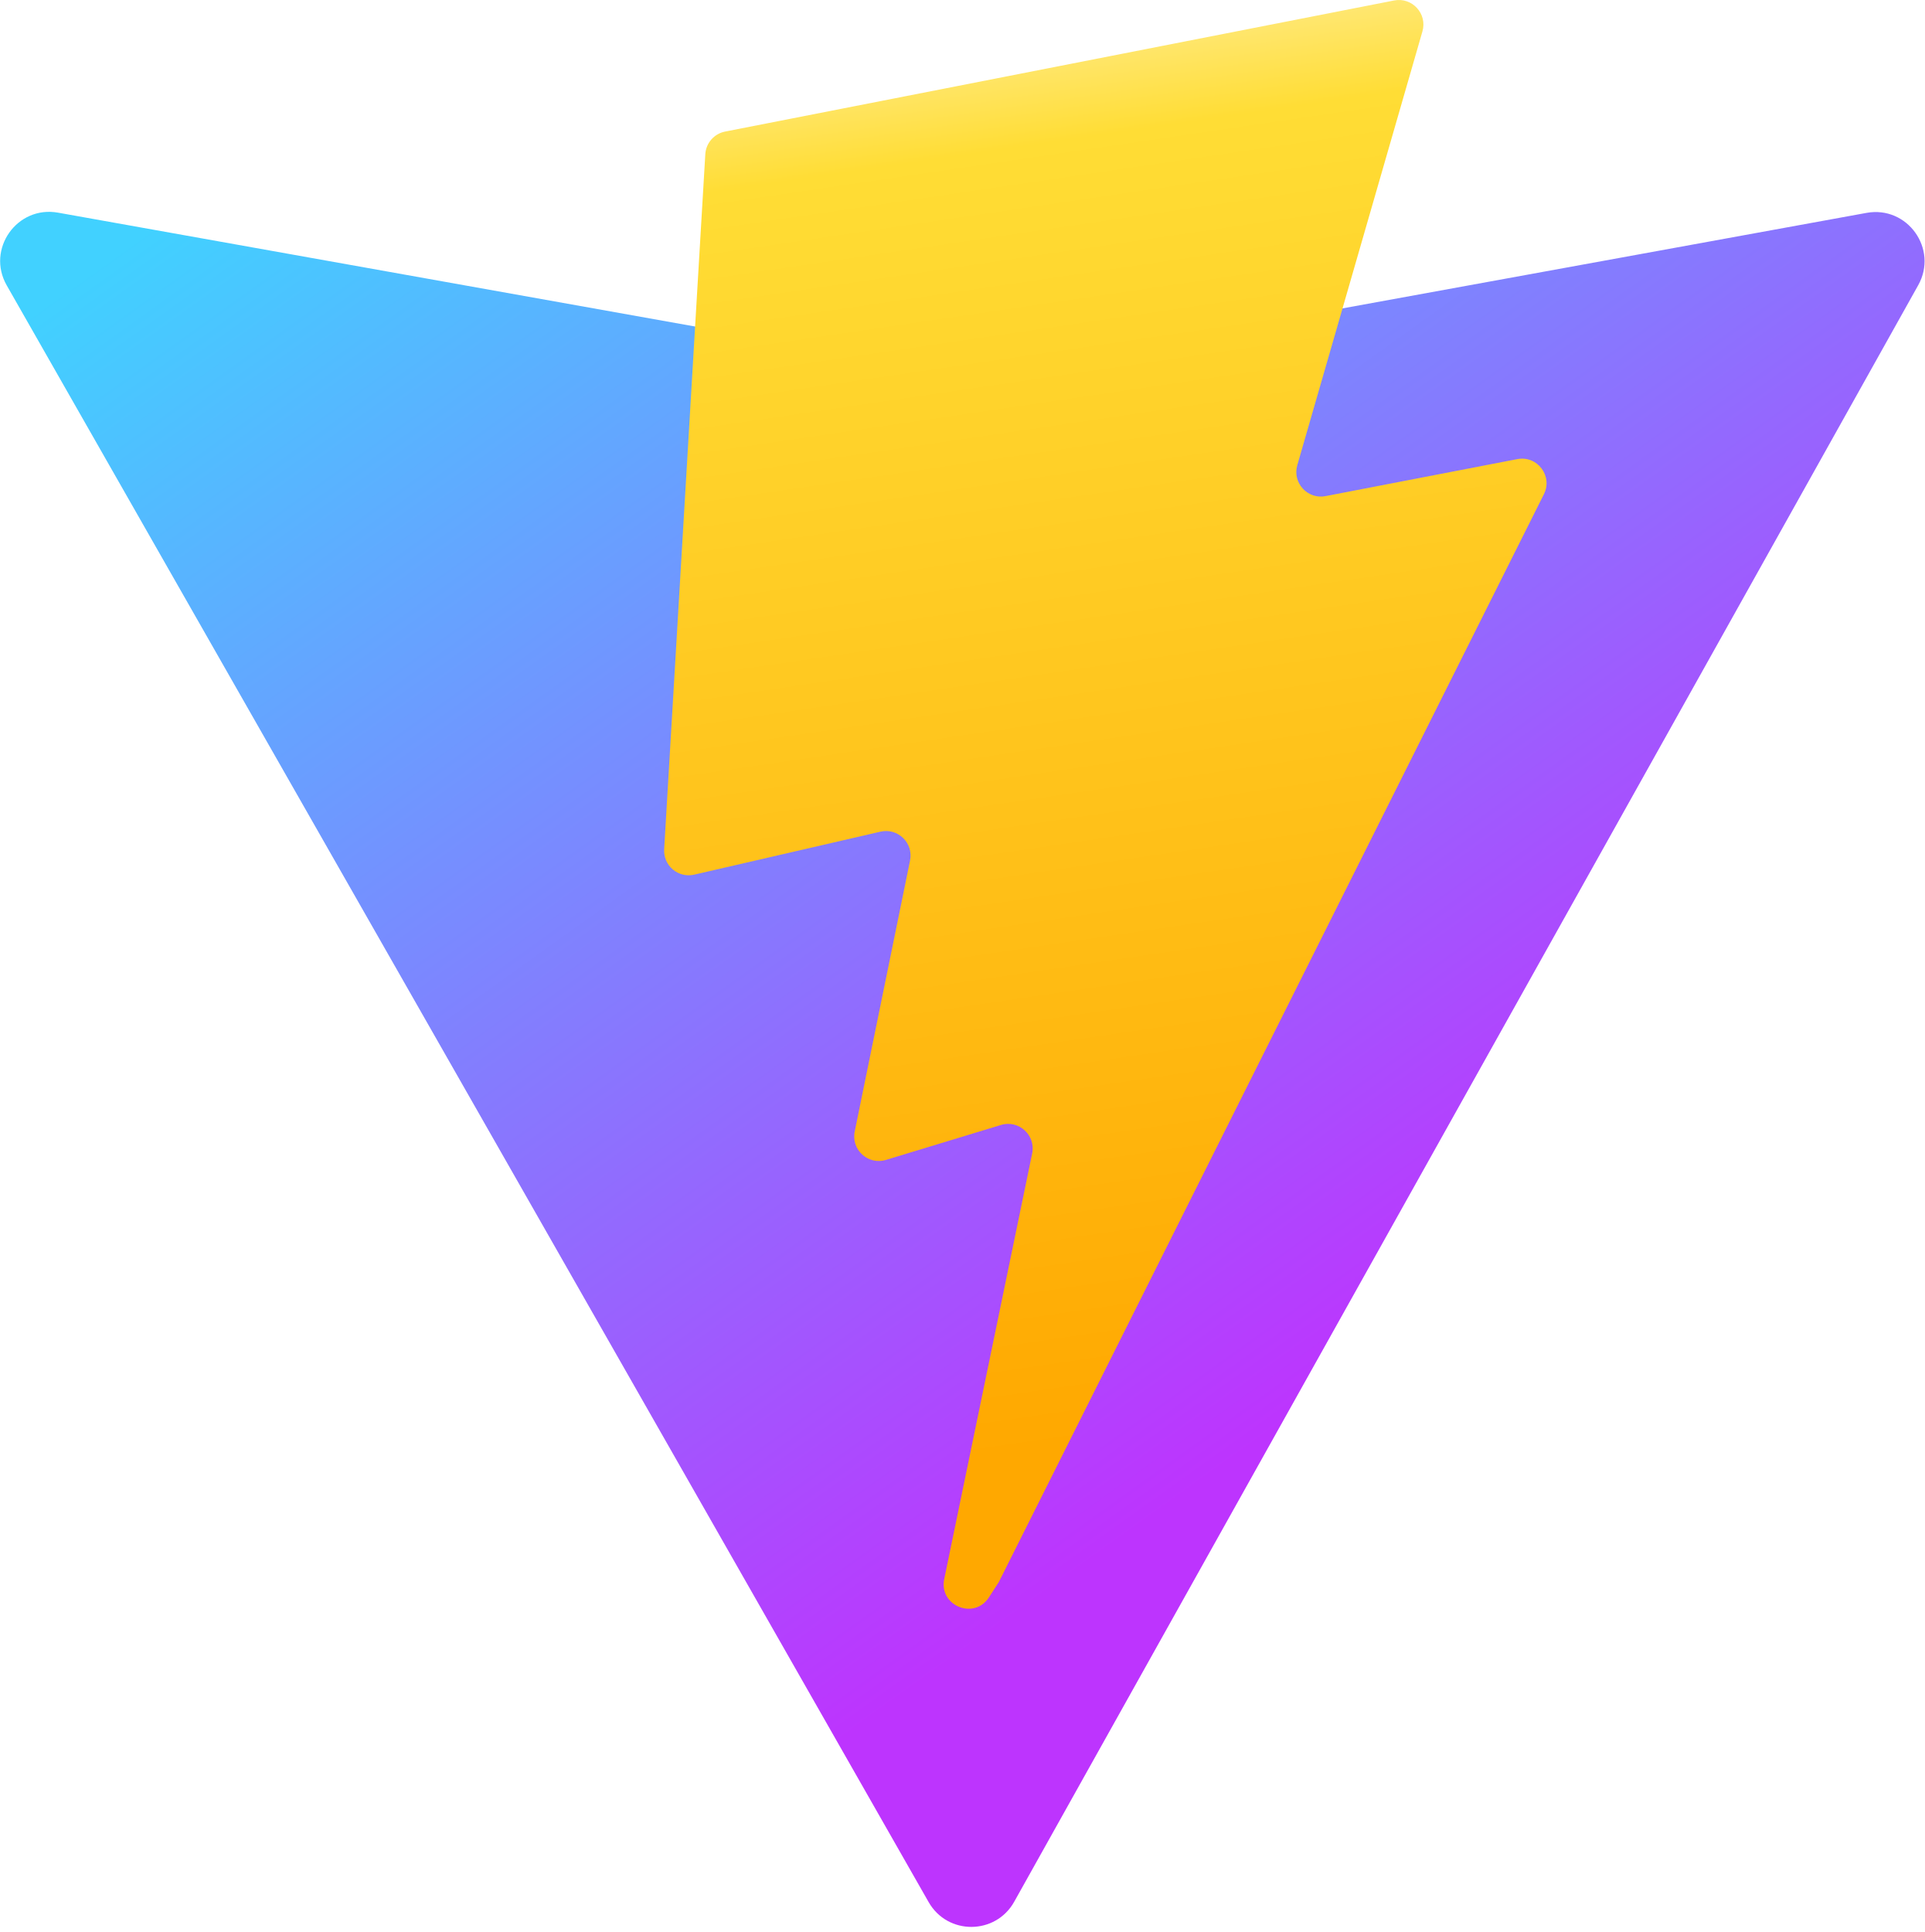
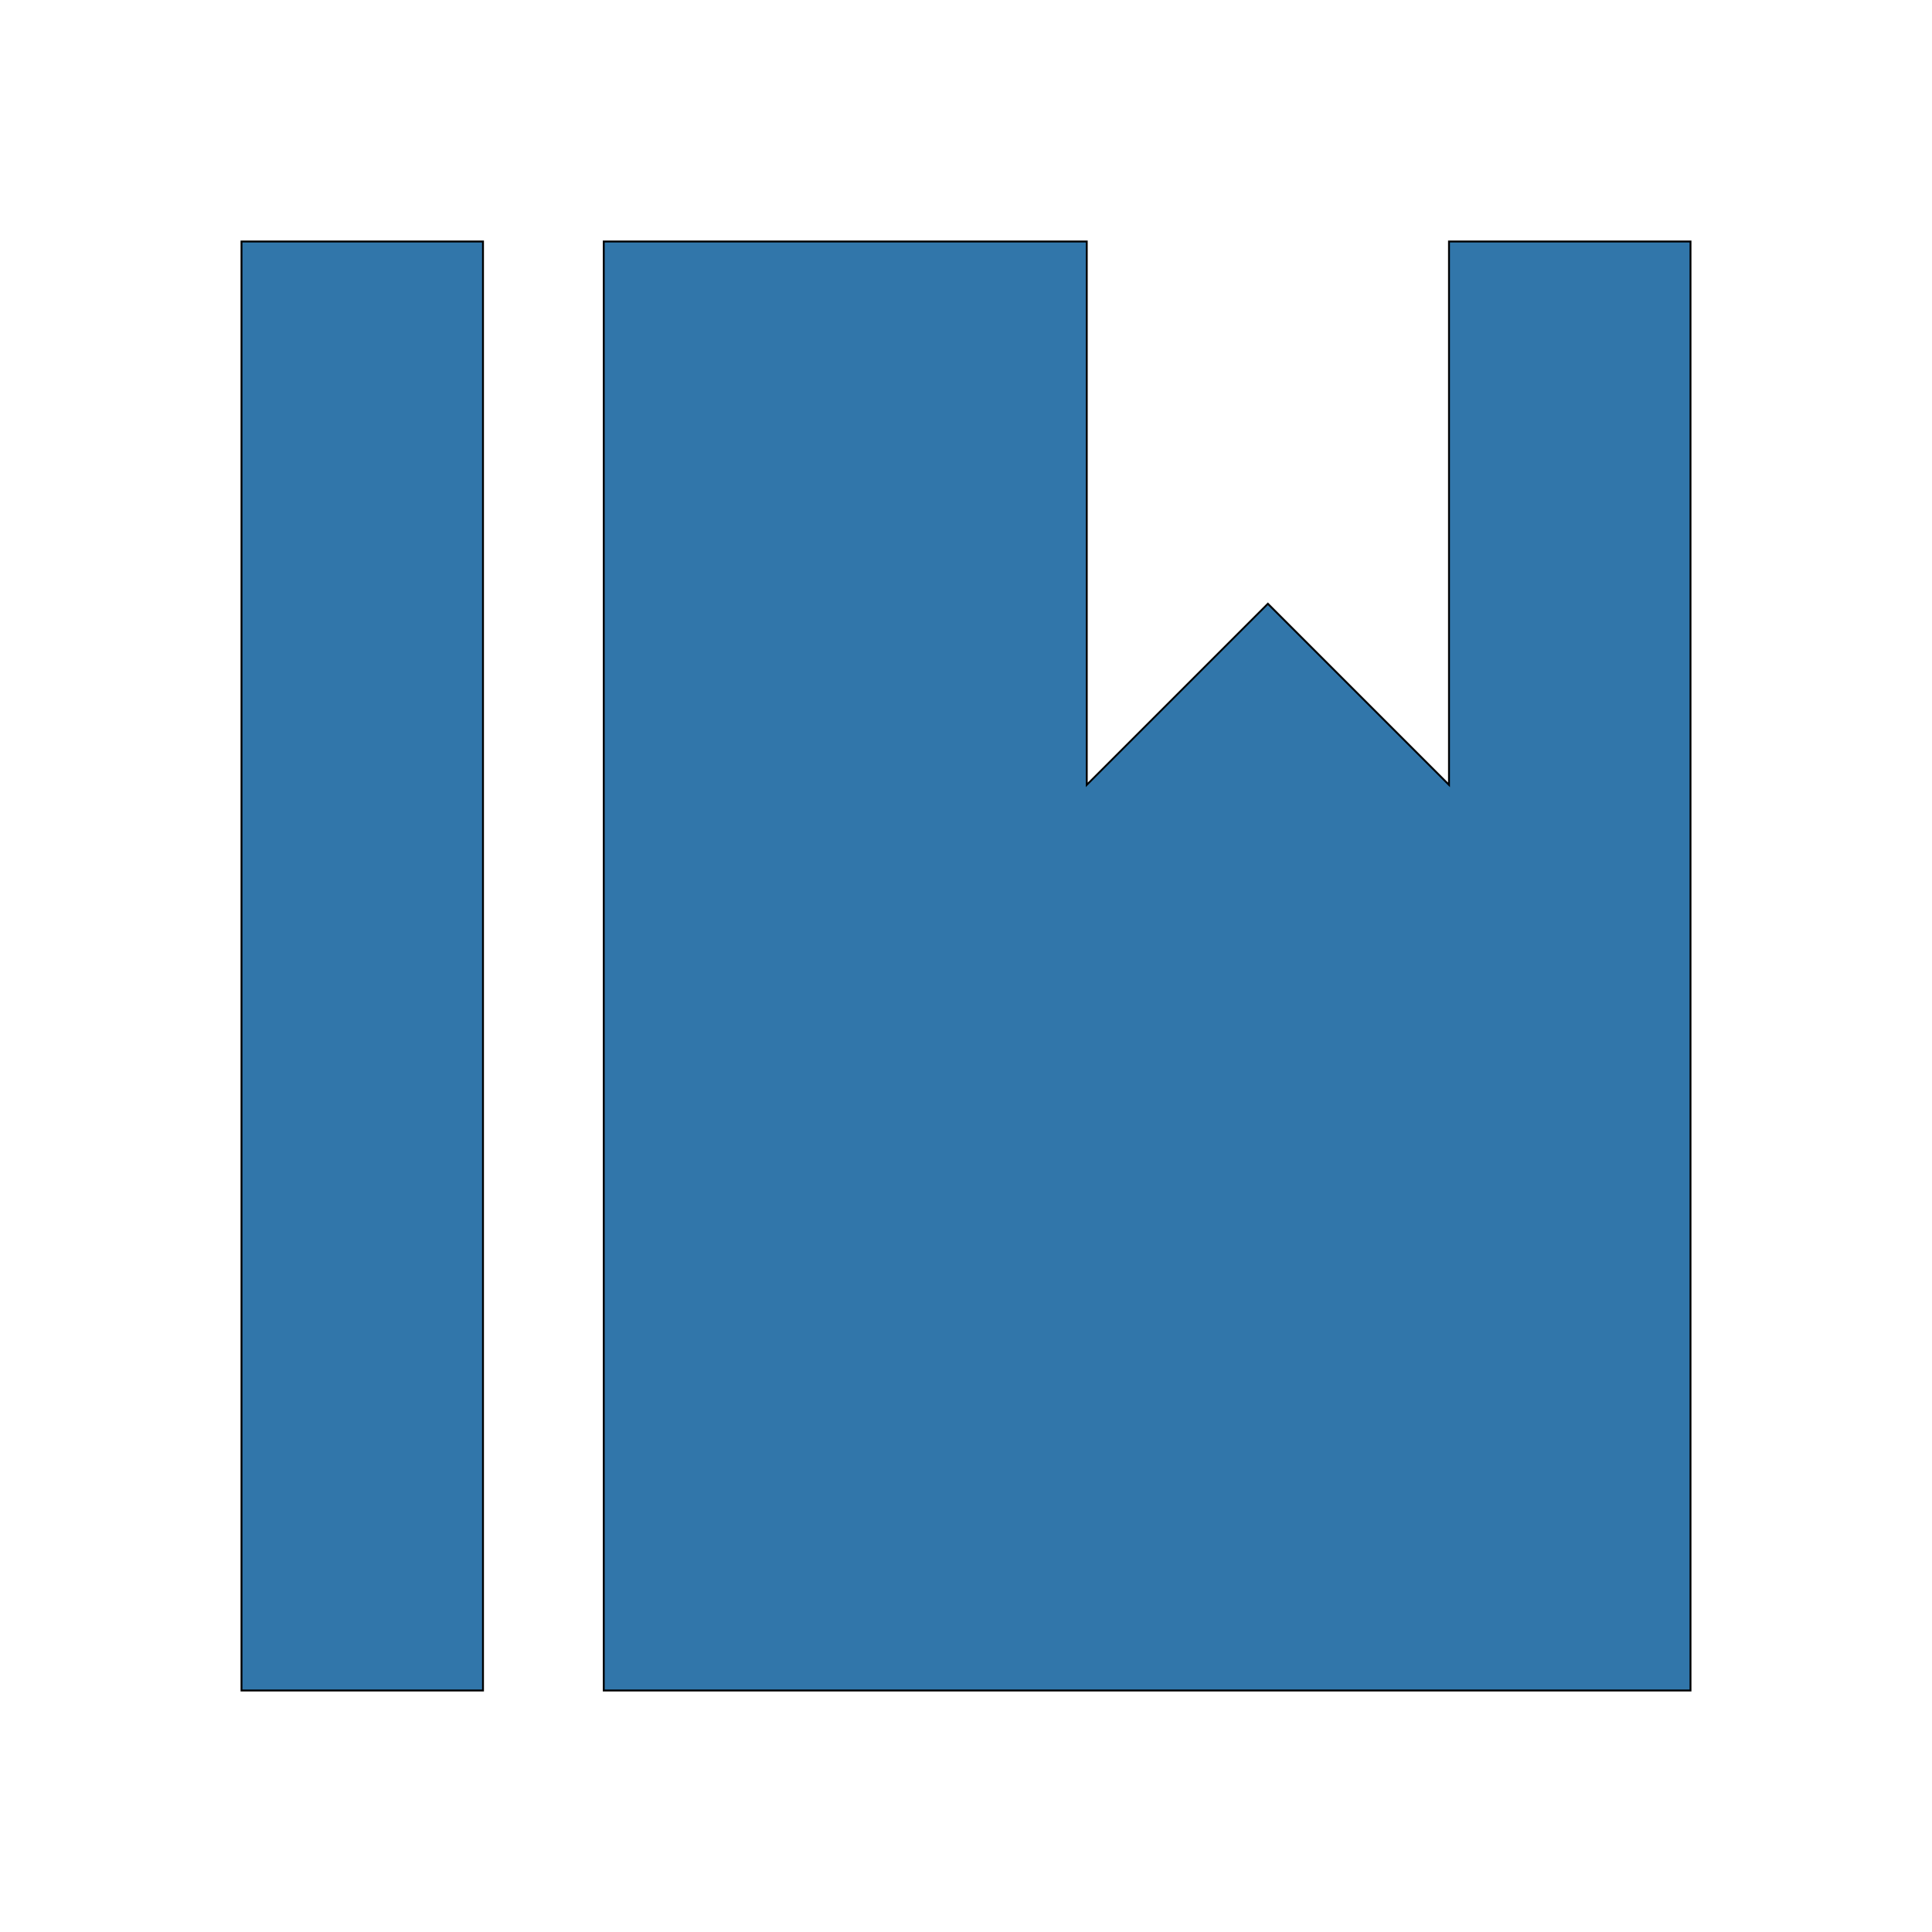
- <svg xmlns="http://www.w3.org/2000/svg" aria-hidden="true" role="img" class="iconify iconify--logos" width="31.88" height="32" preserveAspectRatio="xMidYMid meet" viewBox="0 0 256 257">
-   <defs>
-     <linearGradient id="IconifyId1813088fe1fbc01fb466" x1="-.828%" x2="57.636%" y1="7.652%" y2="78.411%">
-       <stop offset="0%" stop-color="#41D1FF" />
-       <stop offset="100%" stop-color="#BD34FE" />
-     </linearGradient>
-     <linearGradient id="IconifyId1813088fe1fbc01fb467" x1="43.376%" x2="50.316%" y1="2.242%" y2="89.03%">
-       <stop offset="0%" stop-color="#FFEA83" />
-       <stop offset="8.333%" stop-color="#FFDD35" />
-       <stop offset="100%" stop-color="#FFA800" />
-     </linearGradient>
-   </defs>
-   <path fill="url(#IconifyId1813088fe1fbc01fb466)" d="M255.153 37.938L134.897 252.976c-2.483 4.44-8.862 4.466-11.382.048L.875 37.958c-2.746-4.814 1.371-10.646 6.827-9.67l120.385 21.517a6.537 6.537 0 0 0 2.322-.004l117.867-21.483c5.438-.991 9.574 4.796 6.877 9.62Z" />
-   <path fill="url(#IconifyId1813088fe1fbc01fb467)" d="M185.432.063L96.44 17.501a3.268 3.268 0 0 0-2.634 3.014l-5.474 92.456a3.268 3.268 0 0 0 3.997 3.378l24.777-5.718c2.318-.535 4.413 1.507 3.936 3.838l-7.361 36.047c-.495 2.426 1.782 4.5 4.151 3.78l15.304-4.649c2.372-.72 4.652 1.36 4.15 3.788l-11.698 56.621c-.732 3.542 3.979 5.473 5.943 2.437l1.313-2.028l72.516-144.72c1.215-2.423-.88-5.186-3.54-4.672l-25.505 4.922c-2.396.462-4.435-1.77-3.759-4.114l16.646-57.705c.677-2.35-1.37-4.583-3.769-4.113Z" />
+ <svg xmlns="http://www.w3.org/2000/svg" width="800px" height="800px" viewBox="0 0 1024 1024" class="icon" fill="#000000" stroke="#000000">
+   <g id="SVGRepo_bgCarrier" stroke-width="0" />
+   <g id="SVGRepo_tracerCarrier" stroke-linecap="round" stroke-linejoin="round" />
+   <g id="SVGRepo_iconCarrier">
+     <path fill="#3176aa" d="M576 128v288l96-96 96 96V128h128v768H320V128h256zm-448 0h128v768H128V128z" />
+   </g>
</svg>
